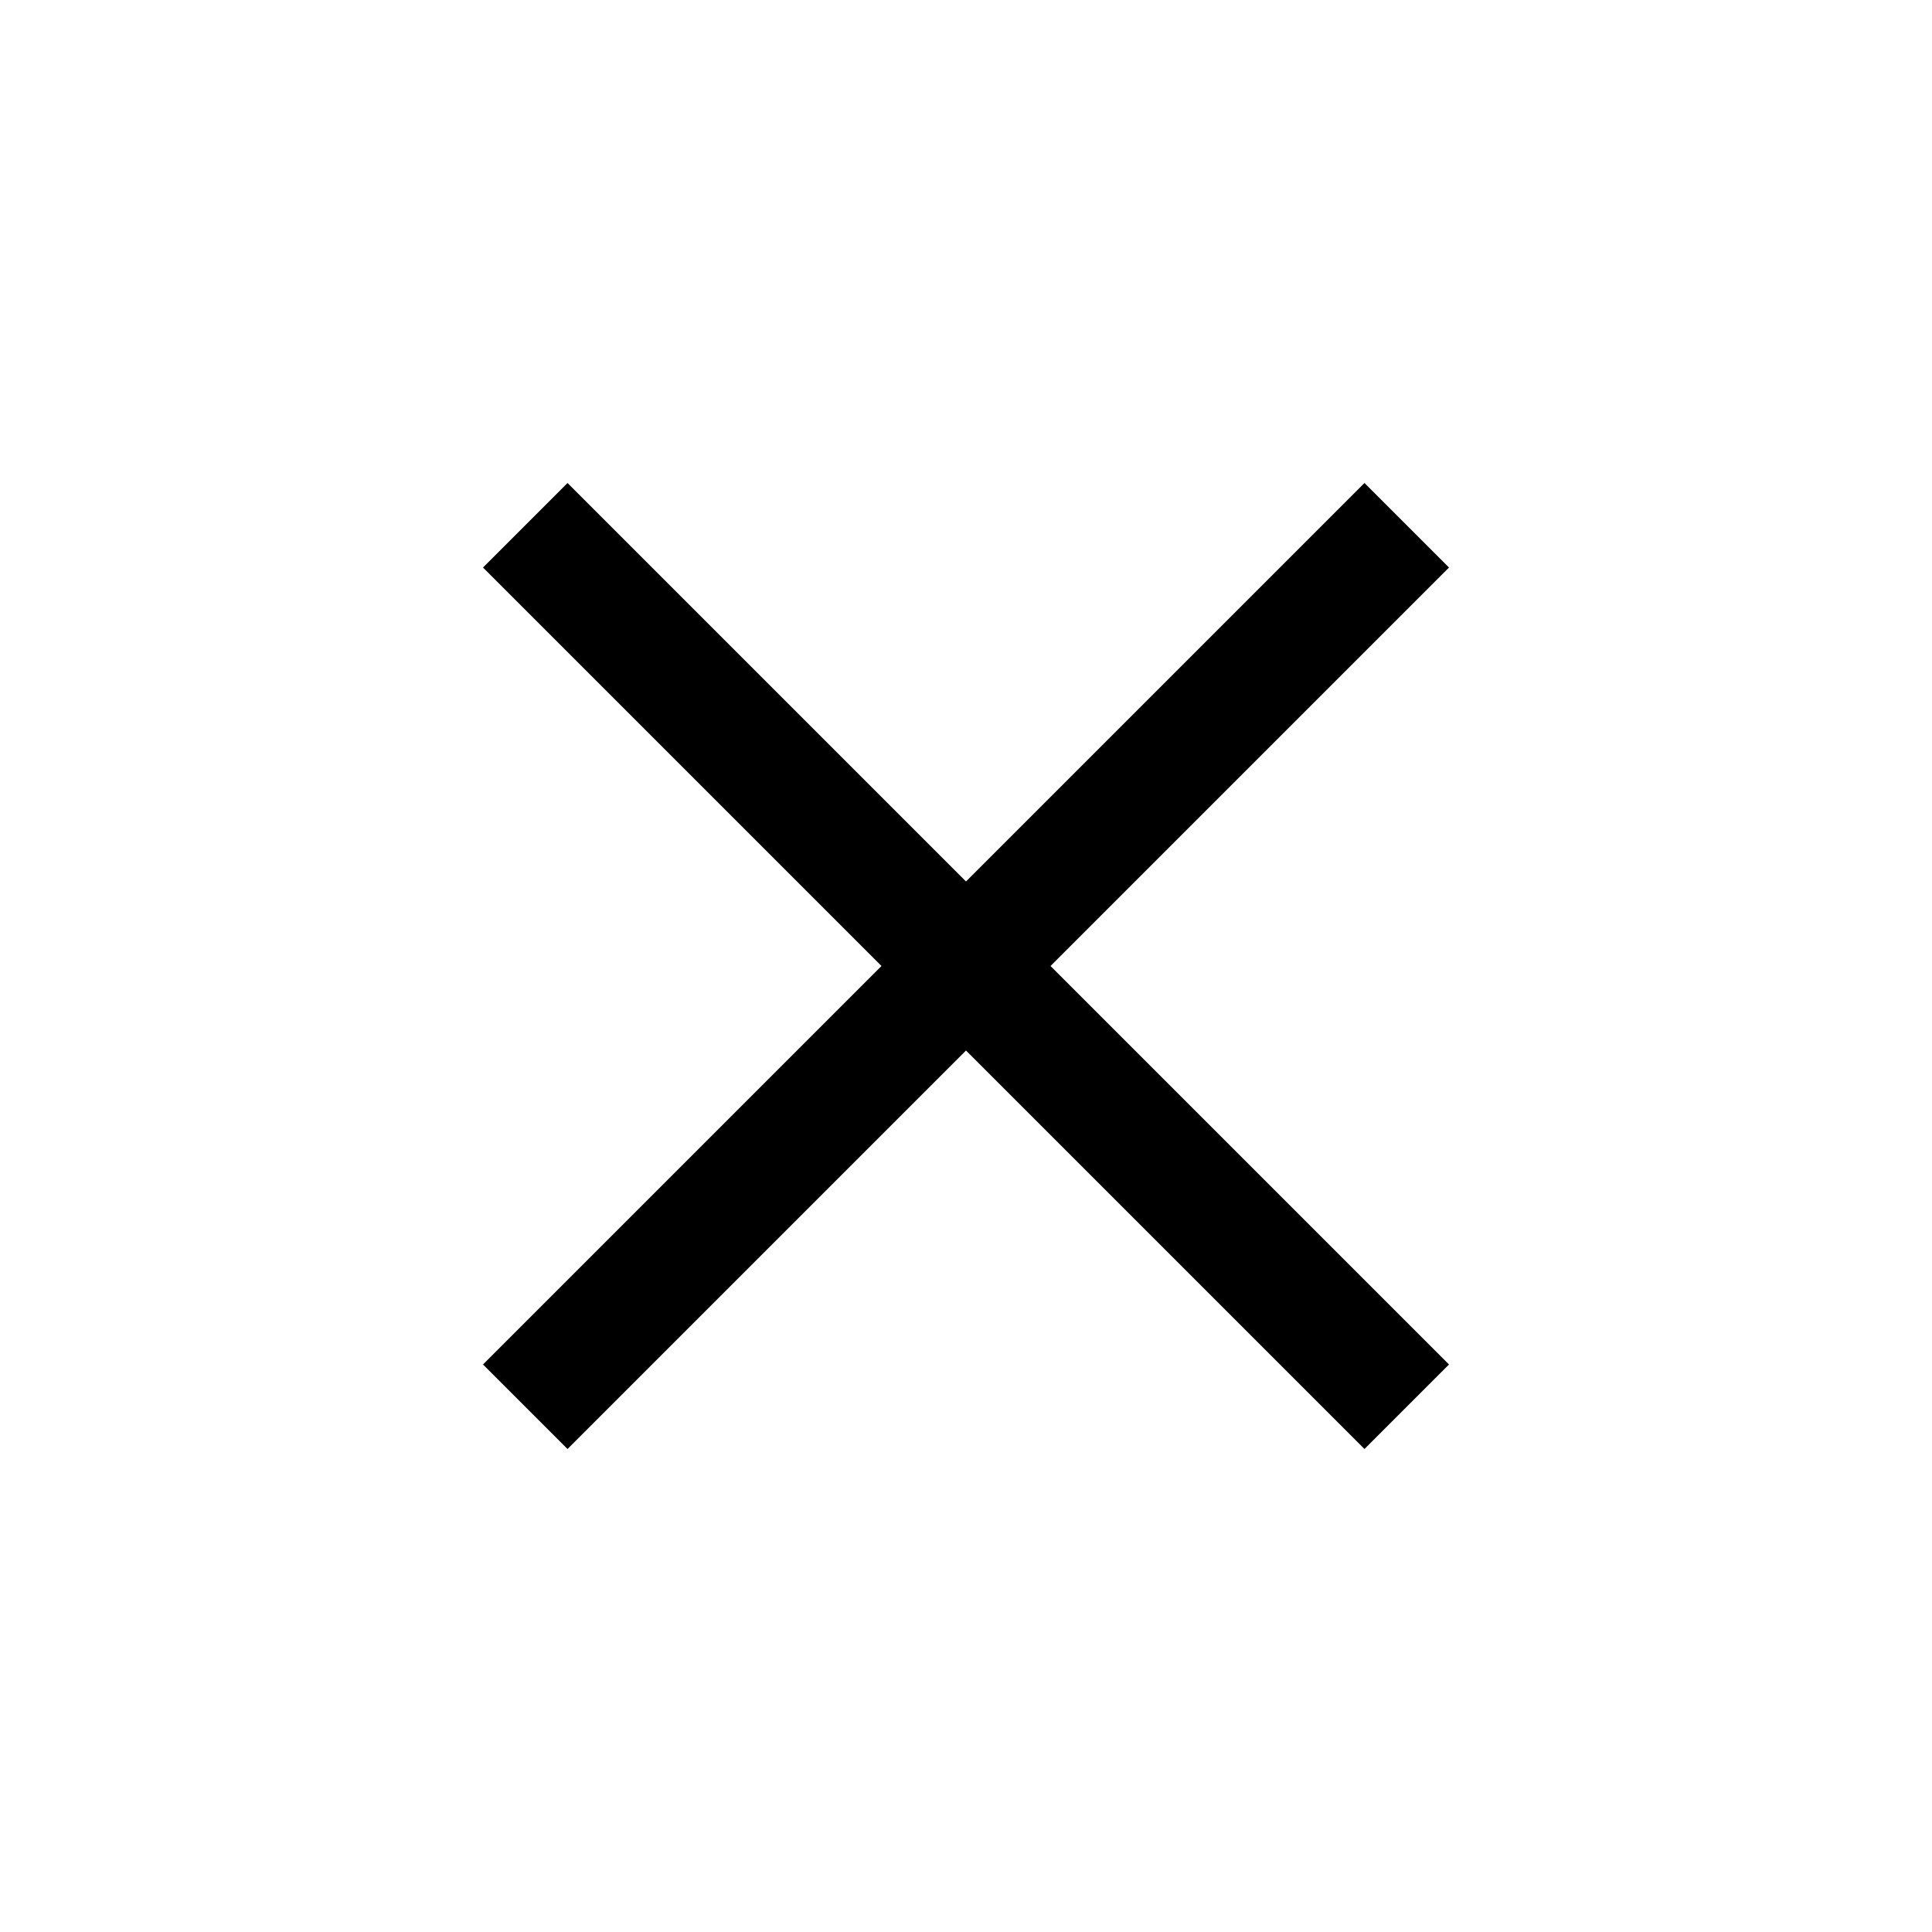
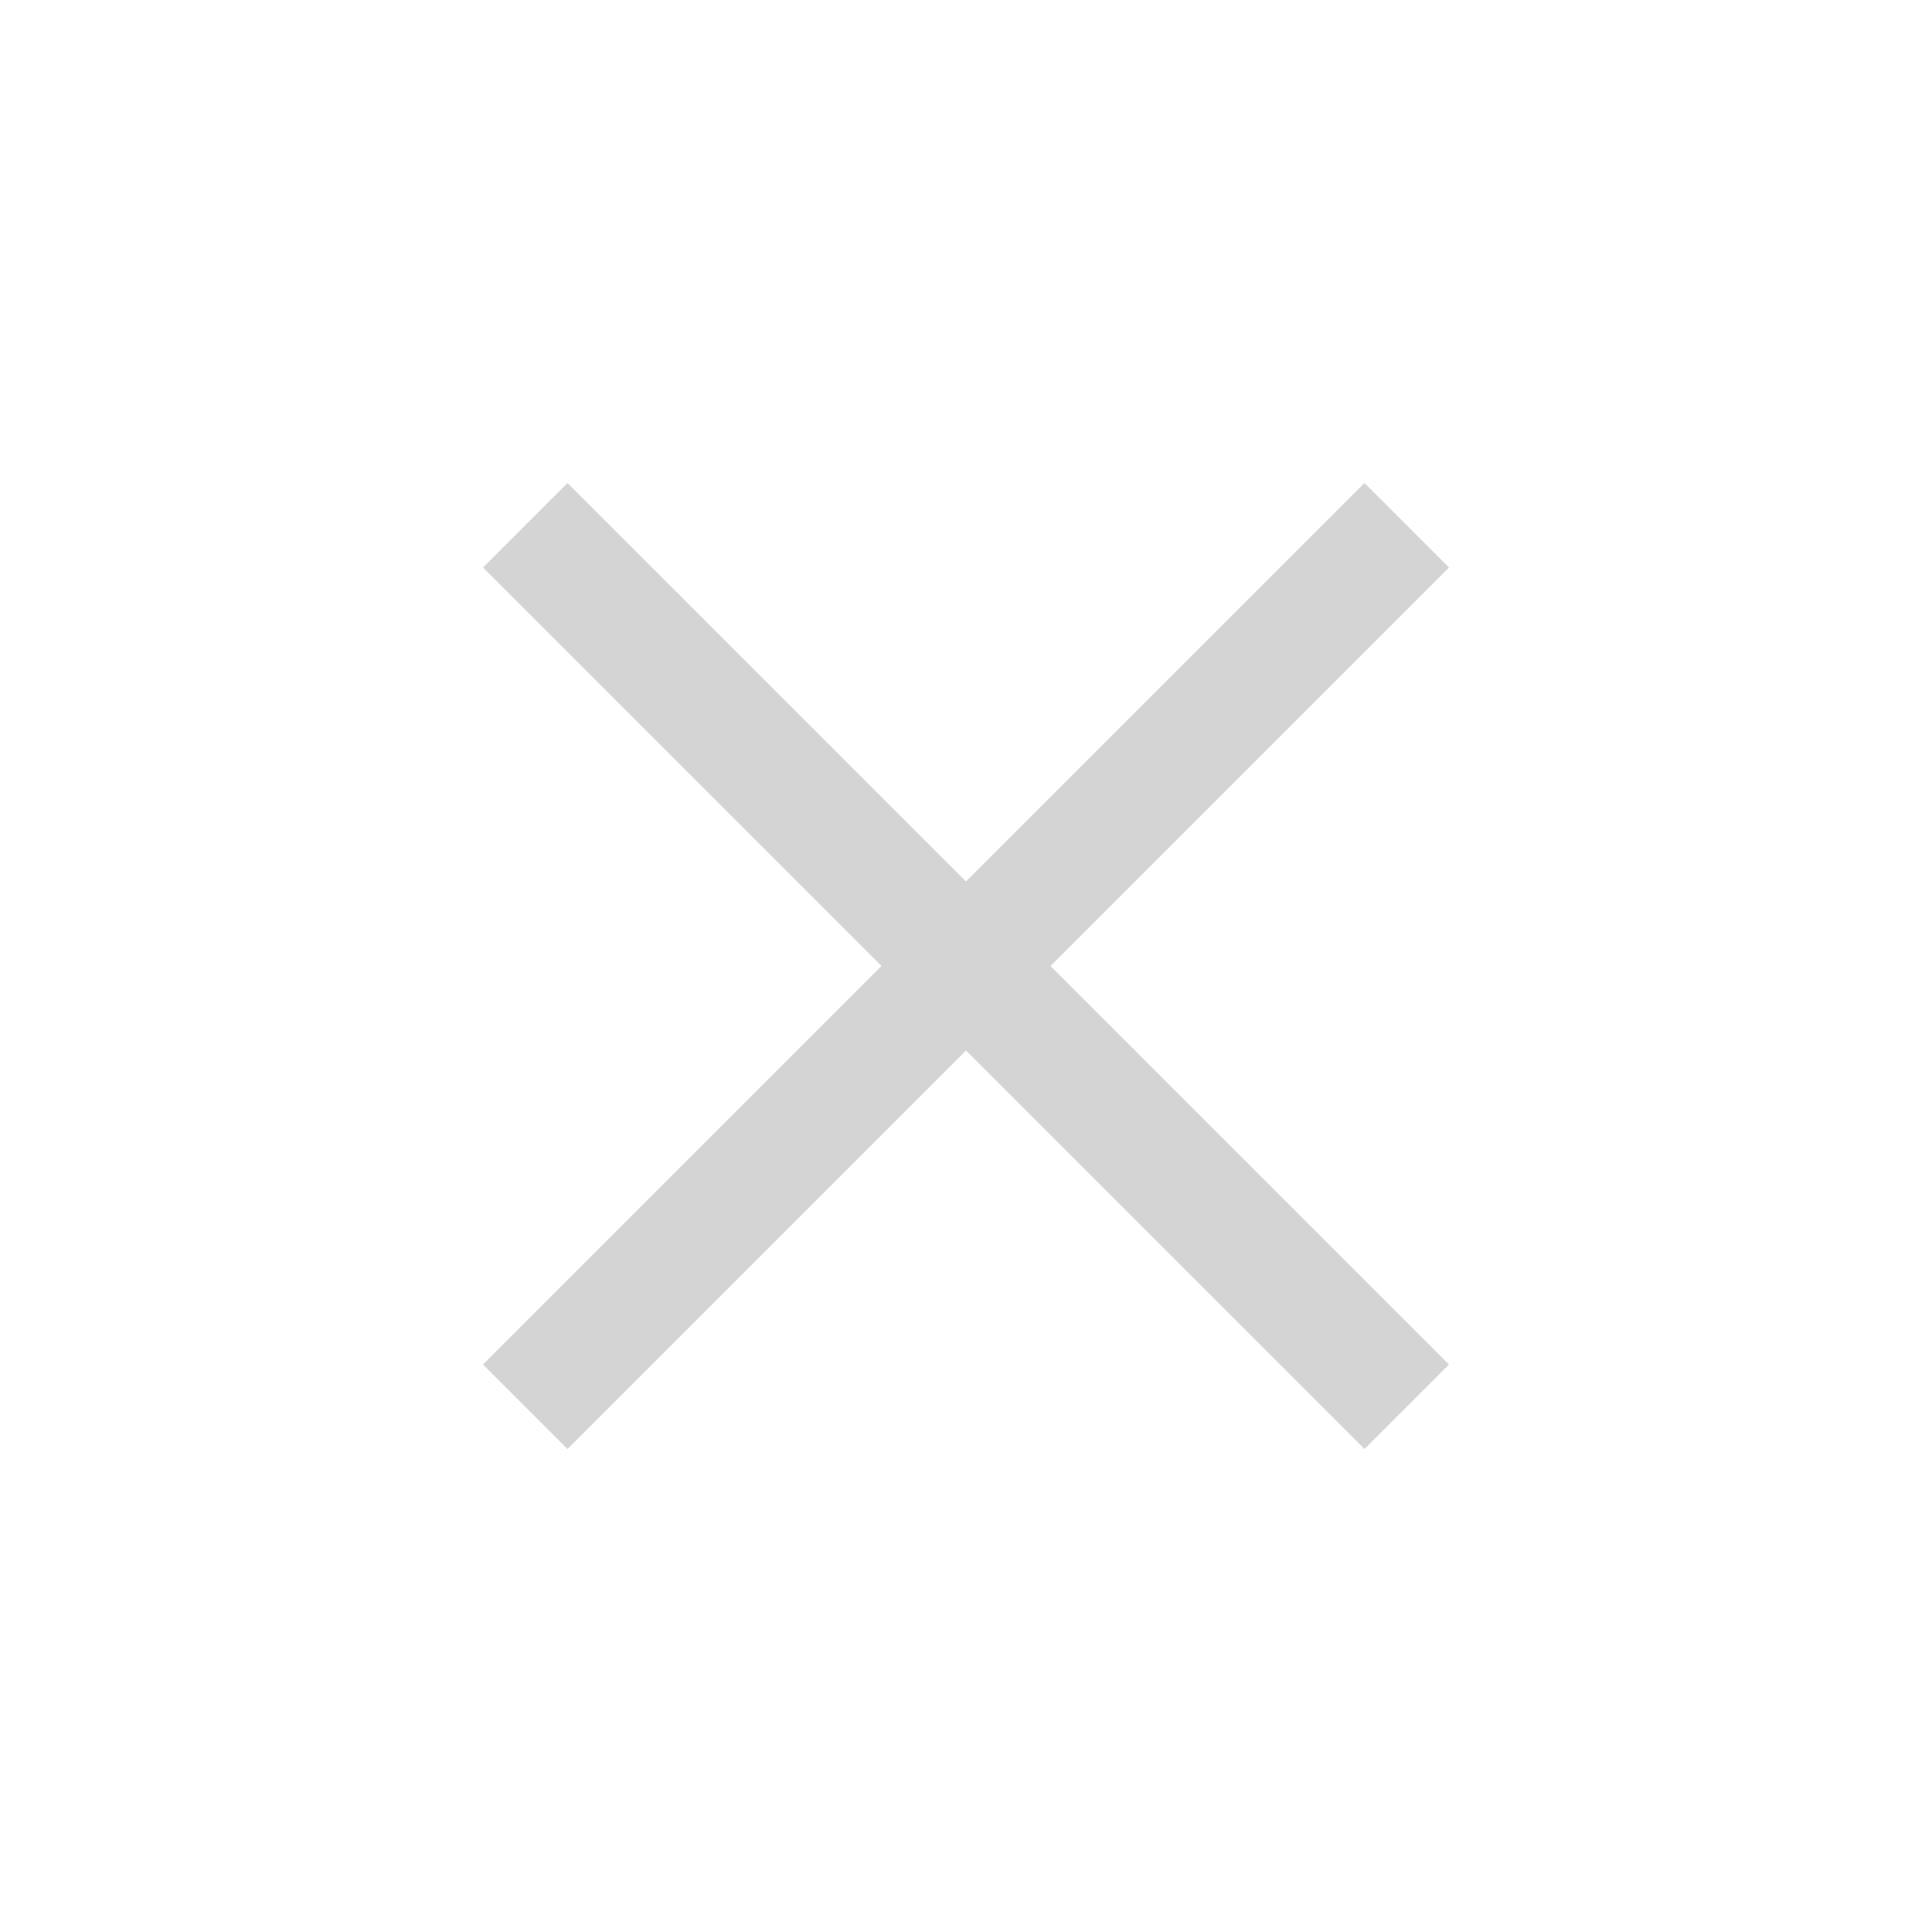
- <svg xmlns="http://www.w3.org/2000/svg" width="20" height="20" viewBox="0 0 32 32">
-   <path fill="currentColor" d="M24 9.4L22.6 8L16 14.6L9.4 8L8 9.4l6.6 6.6L8 22.6L9.4 24l6.6-6.6l6.6 6.6l1.4-1.4l-6.6-6.6L24 9.4z" />
+ <svg xmlns="http://www.w3.org/2000/svg" width="96" height="96" viewBox="0 0 32 32">
+   <path fill="#d4d4d4" d="M24 9.4L22.6 8L16 14.6L9.4 8L8 9.4l6.6 6.6L8 22.6L9.4 24l6.6-6.6l6.6 6.6l1.4-1.4l-6.6-6.6L24 9.4z" />
</svg>
